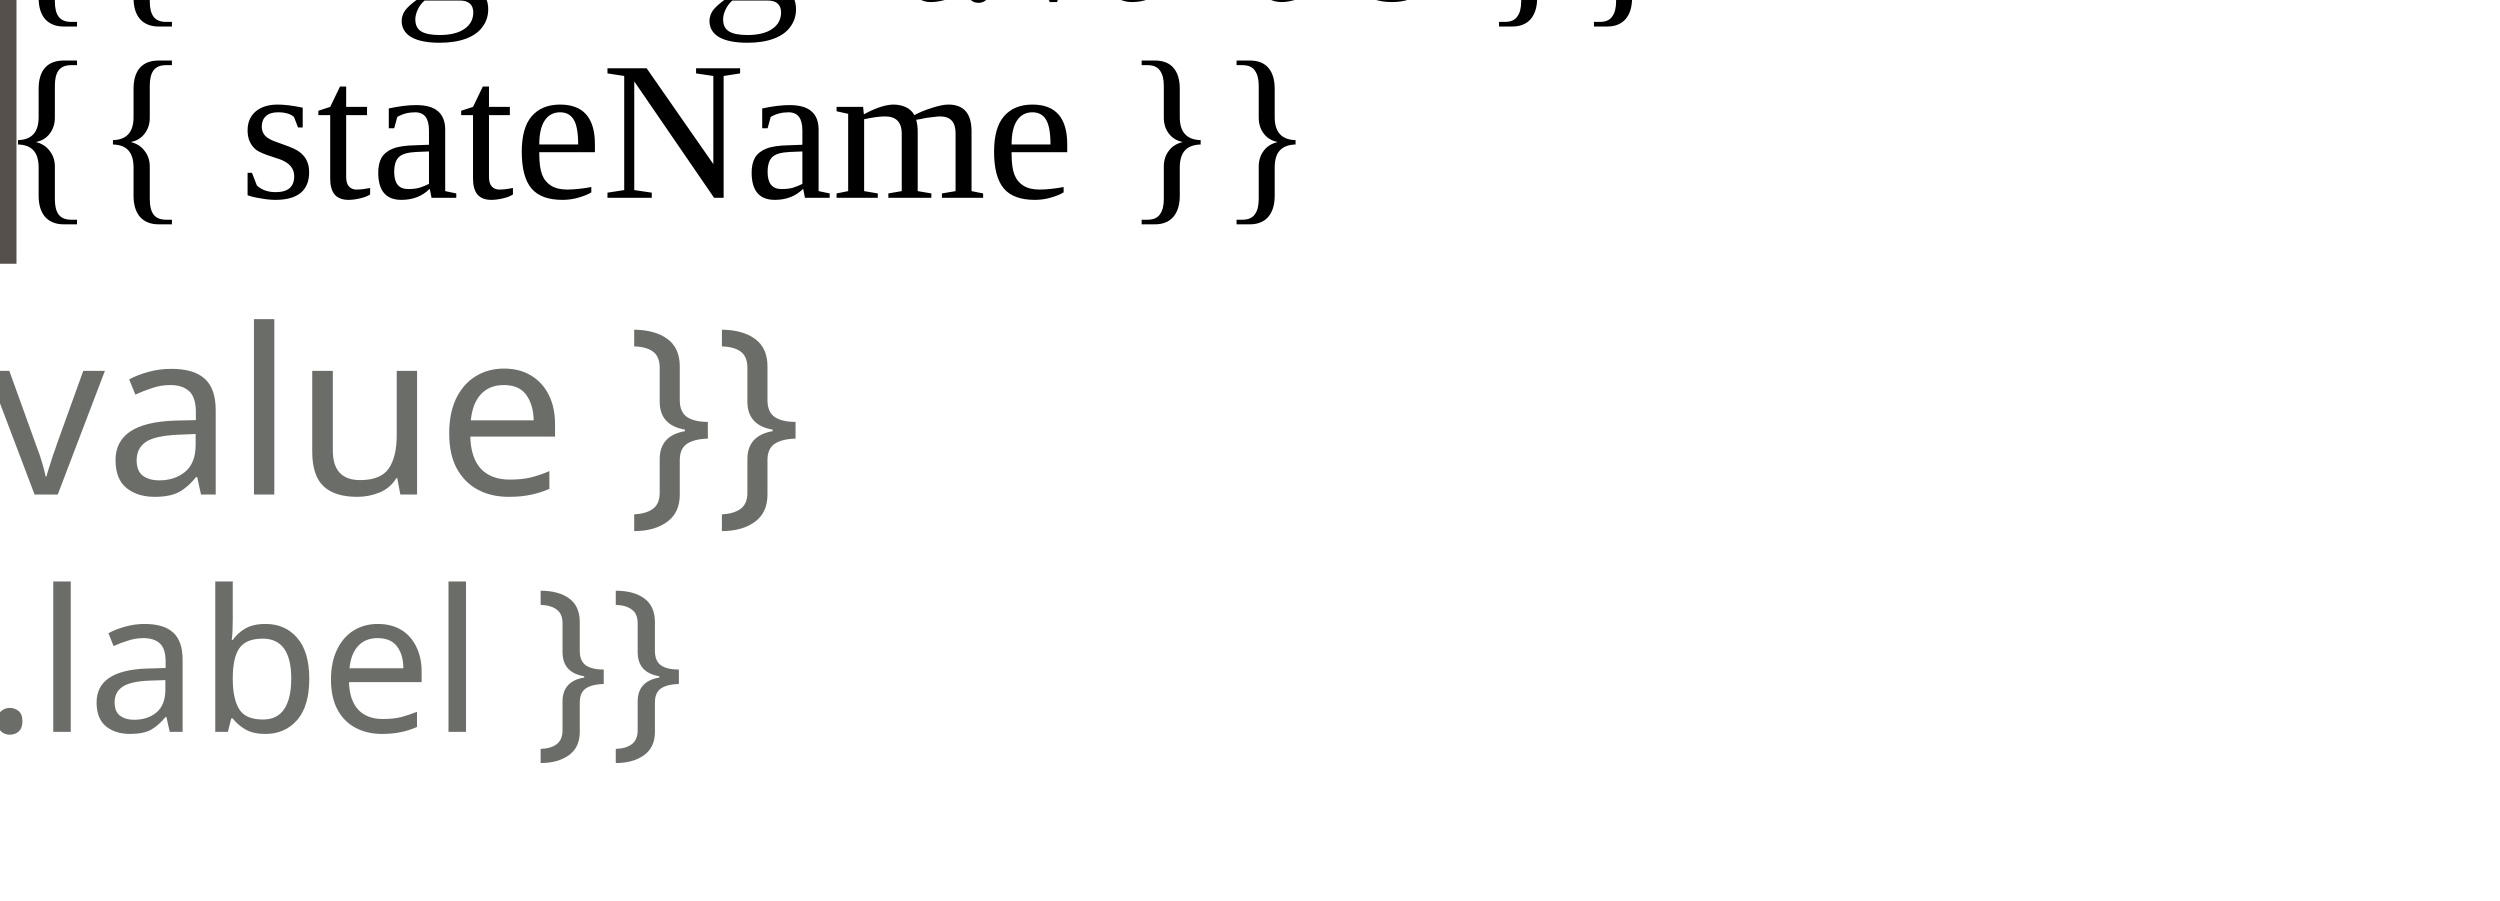
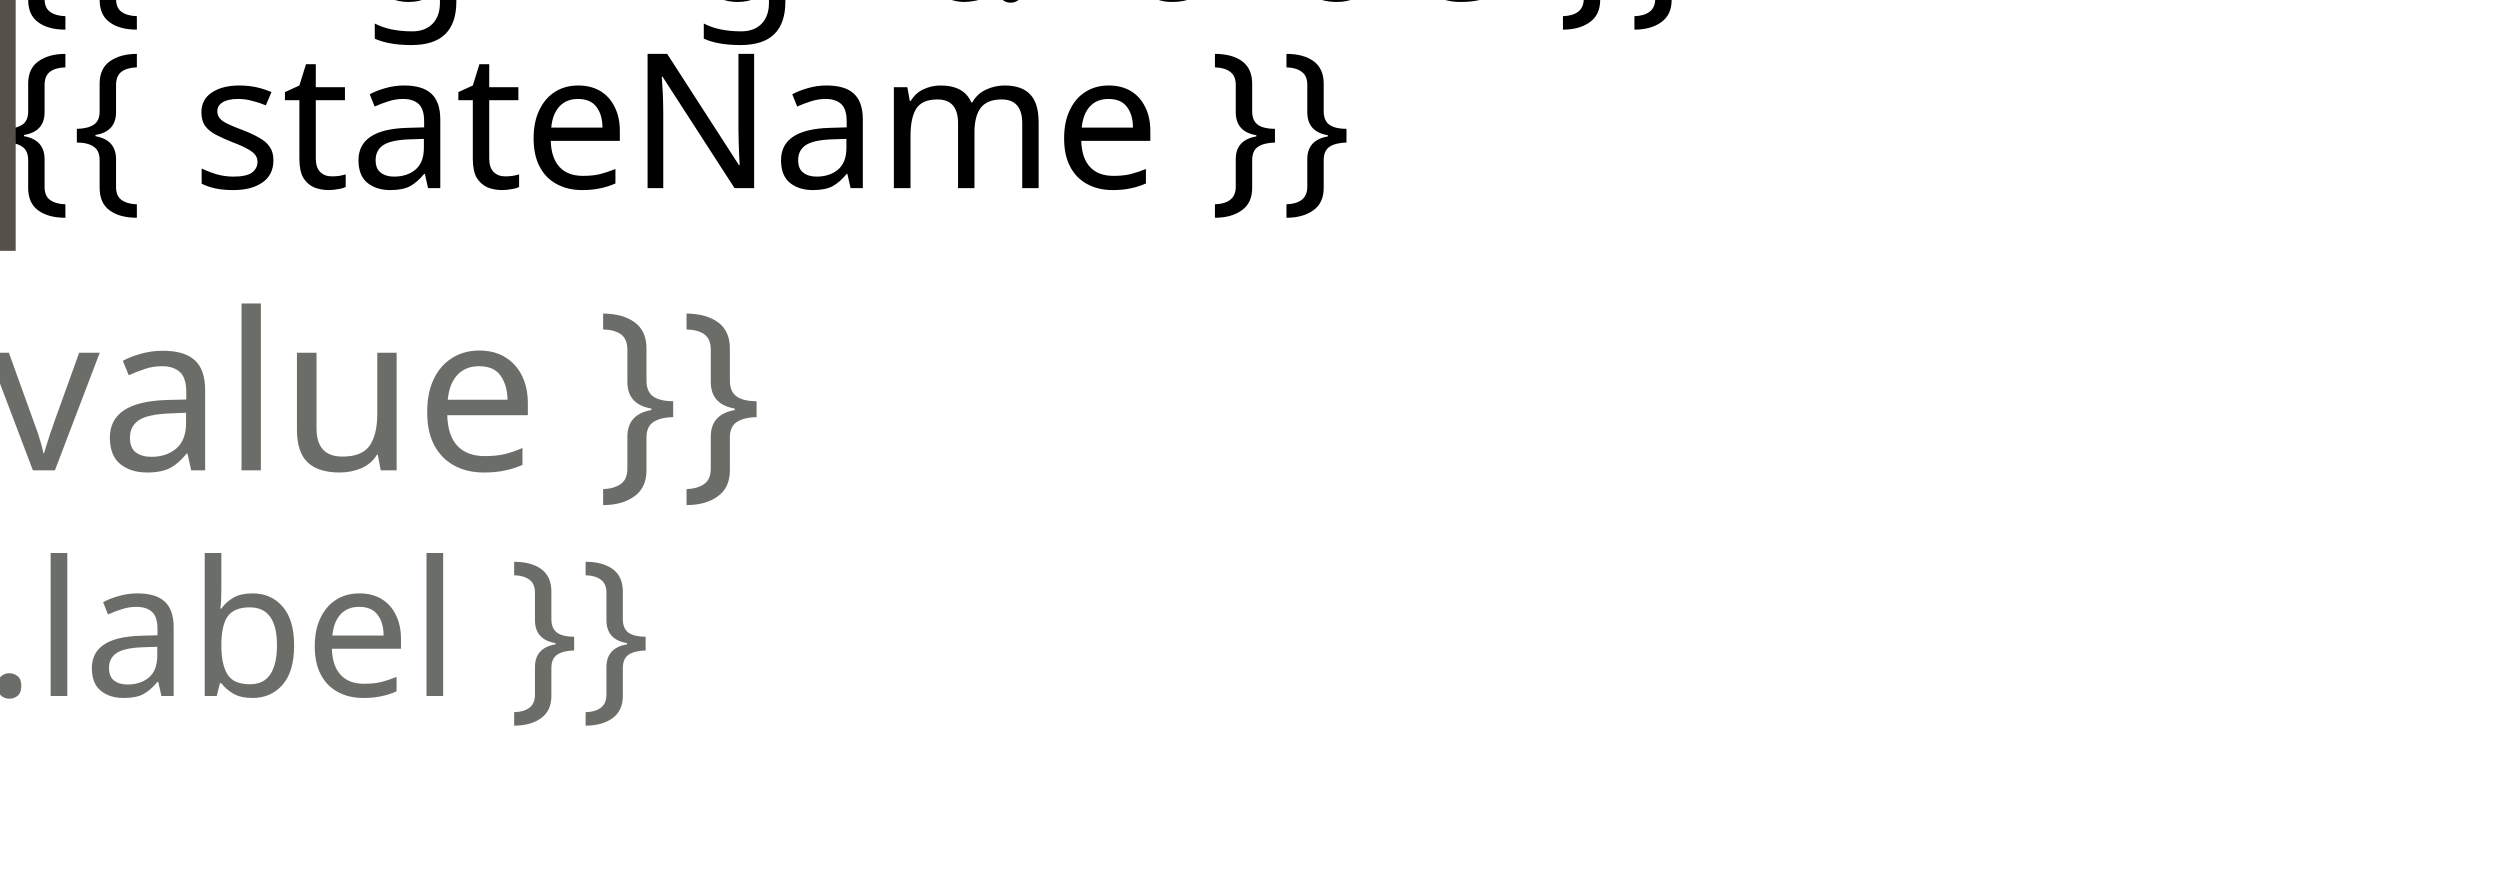
- <svg xmlns="http://www.w3.org/2000/svg" id="demographics-barcode-chart" width="{{ width }}" height="{{ height }}" viewBox="0 0 {{ width }} {{ height }}" preserveAspectRatio="xMinYMin" version="1.1">
+ <svg xmlns="http://www.w3.org/2000/svg" id="demographics-barcode-chart" width="{{ width }}" height="{{ height }}" viewBox="0 0 {{ width }} {{ height }}" preserveAspectRatio="xMinYMin meet" font-family="MetricWeb, sans-serif" version="1.1">
  <g class="stateTicks" transform="translate({{margin.left}},16)">
  {% for stateTickVal in stateTicks %}
    <line stroke="#000" stroke-width="2.5px" stroke-opacity="0.2" x1="{{ stateTickVal }}" x2="{{ stateTickVal }}" y1="{{ margin.top }}" y2="{{ height - margin.bottom - 20 }}" />
  {% endfor %}
</g>
  <g class="highlight" transform="translate({{margin.left}},16)">
  {# highlight tick pink #}
  <line stroke="#FF21AA" stroke-width="2.5px" stroke-opacity="1" x1="{{ highlight.position }}" x2="{{ highlight.position }}" y1="{{ margin.top }}" y2="{{ height - margin.bottom - 20 }}" />
  
  {# label the highlight with state name and val #}
  <line stroke="#000" x1="{{ highlight.position }}" x2="{{ highlight.position }}" y1="{{ margin.top - 5}}" y2="{{ margin.top - 20 }}" />
    <line stroke="#000" x1="{{ highlight.position }}" x2="{% if highlight.textDirection == 'start' %}{{ highlight.position + 10 }}{% else %}{{ highlight.position - 10 }}{% endif %}" y1="{{ margin.top - 20 }}" y2="{{ margin.top - 20 }}" />
    <text text-anchor="{{ highlight.textDirection }}" transform="translate({% if highlight.textDirection == 'start' %}{{ highlight.position + 15 }}{% else %}{{ highlight.position - 15 }}{% endif %}, {{ margin.top - 32 }})">
      <tspan x="0">{{ highlight.value }}</tspan>
      <tspan x="0" dy="1em">{{ stateName }}</tspan>
    </text>
  </g>
-   <g class="xAxis" transform="translate({{margin.left}},{{ height - (margin.bottom) }})" fill="none" font-family="sans-serif" text-anchor="middle">
+   <g class="xAxis" transform="translate({{margin.left}},{{ height - (margin.bottom) }})" fill="none" font-family="MetricWeb, sans-serif" text-anchor="middle">
    <line class="domain" stroke="#55514A" x1="0" x2="{{ width - (margin.left+margin.right) }}" y1="0.5" y2="0.5" />
  {% for xTick in xTicks %}
    <g class="tick" transform="translate( {{ xTick.position }}, 0)">
      <line stroke="#55514A" y2="16" x1="0.5" x2="0.5" />
      <text fill="#6b6e68" y="2" x="0" dy="1em" text-anchor="middle" transform="translate(0, 16)">
        <tspan x="0" text-anchor="middle" font-size="14px">{{ xTick.value }}</tspan>
        <tspan x="0" dy="1.2em" text-anchor="middle" font-size="12px">{{ xTick.label }}</tspan>
      </text>
    </g>
  {% endfor %}
</g>
</svg>
